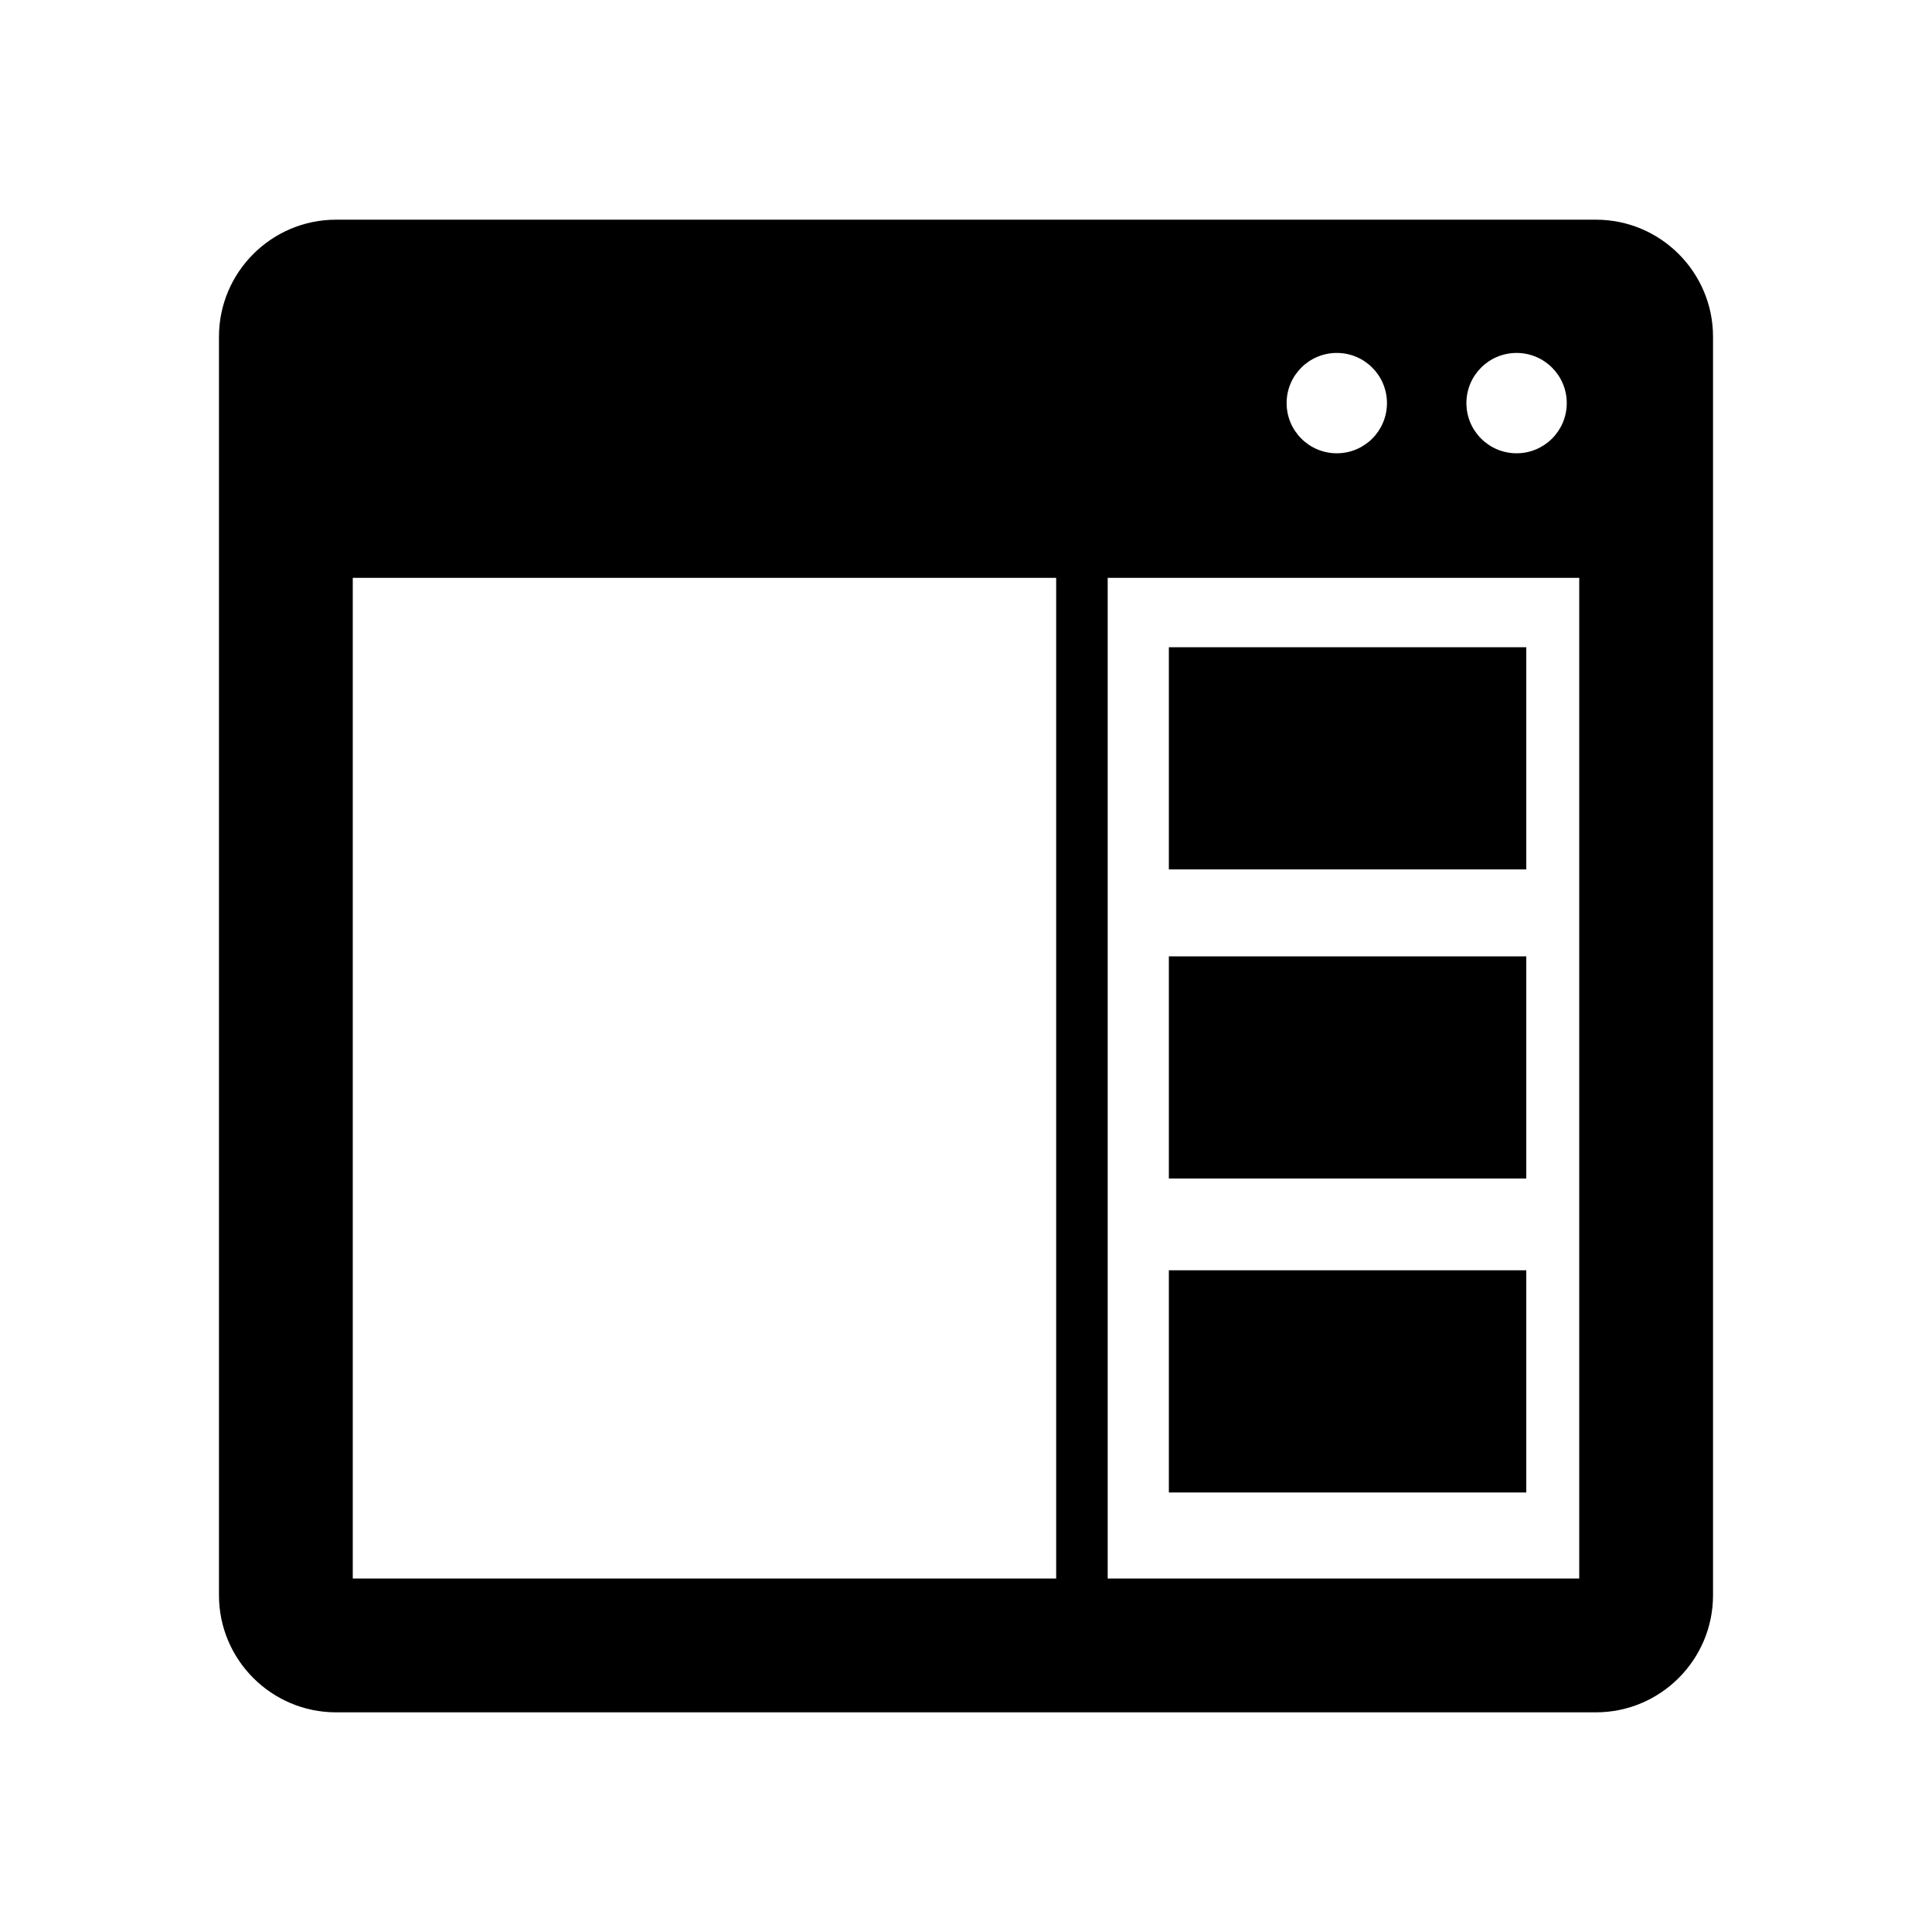
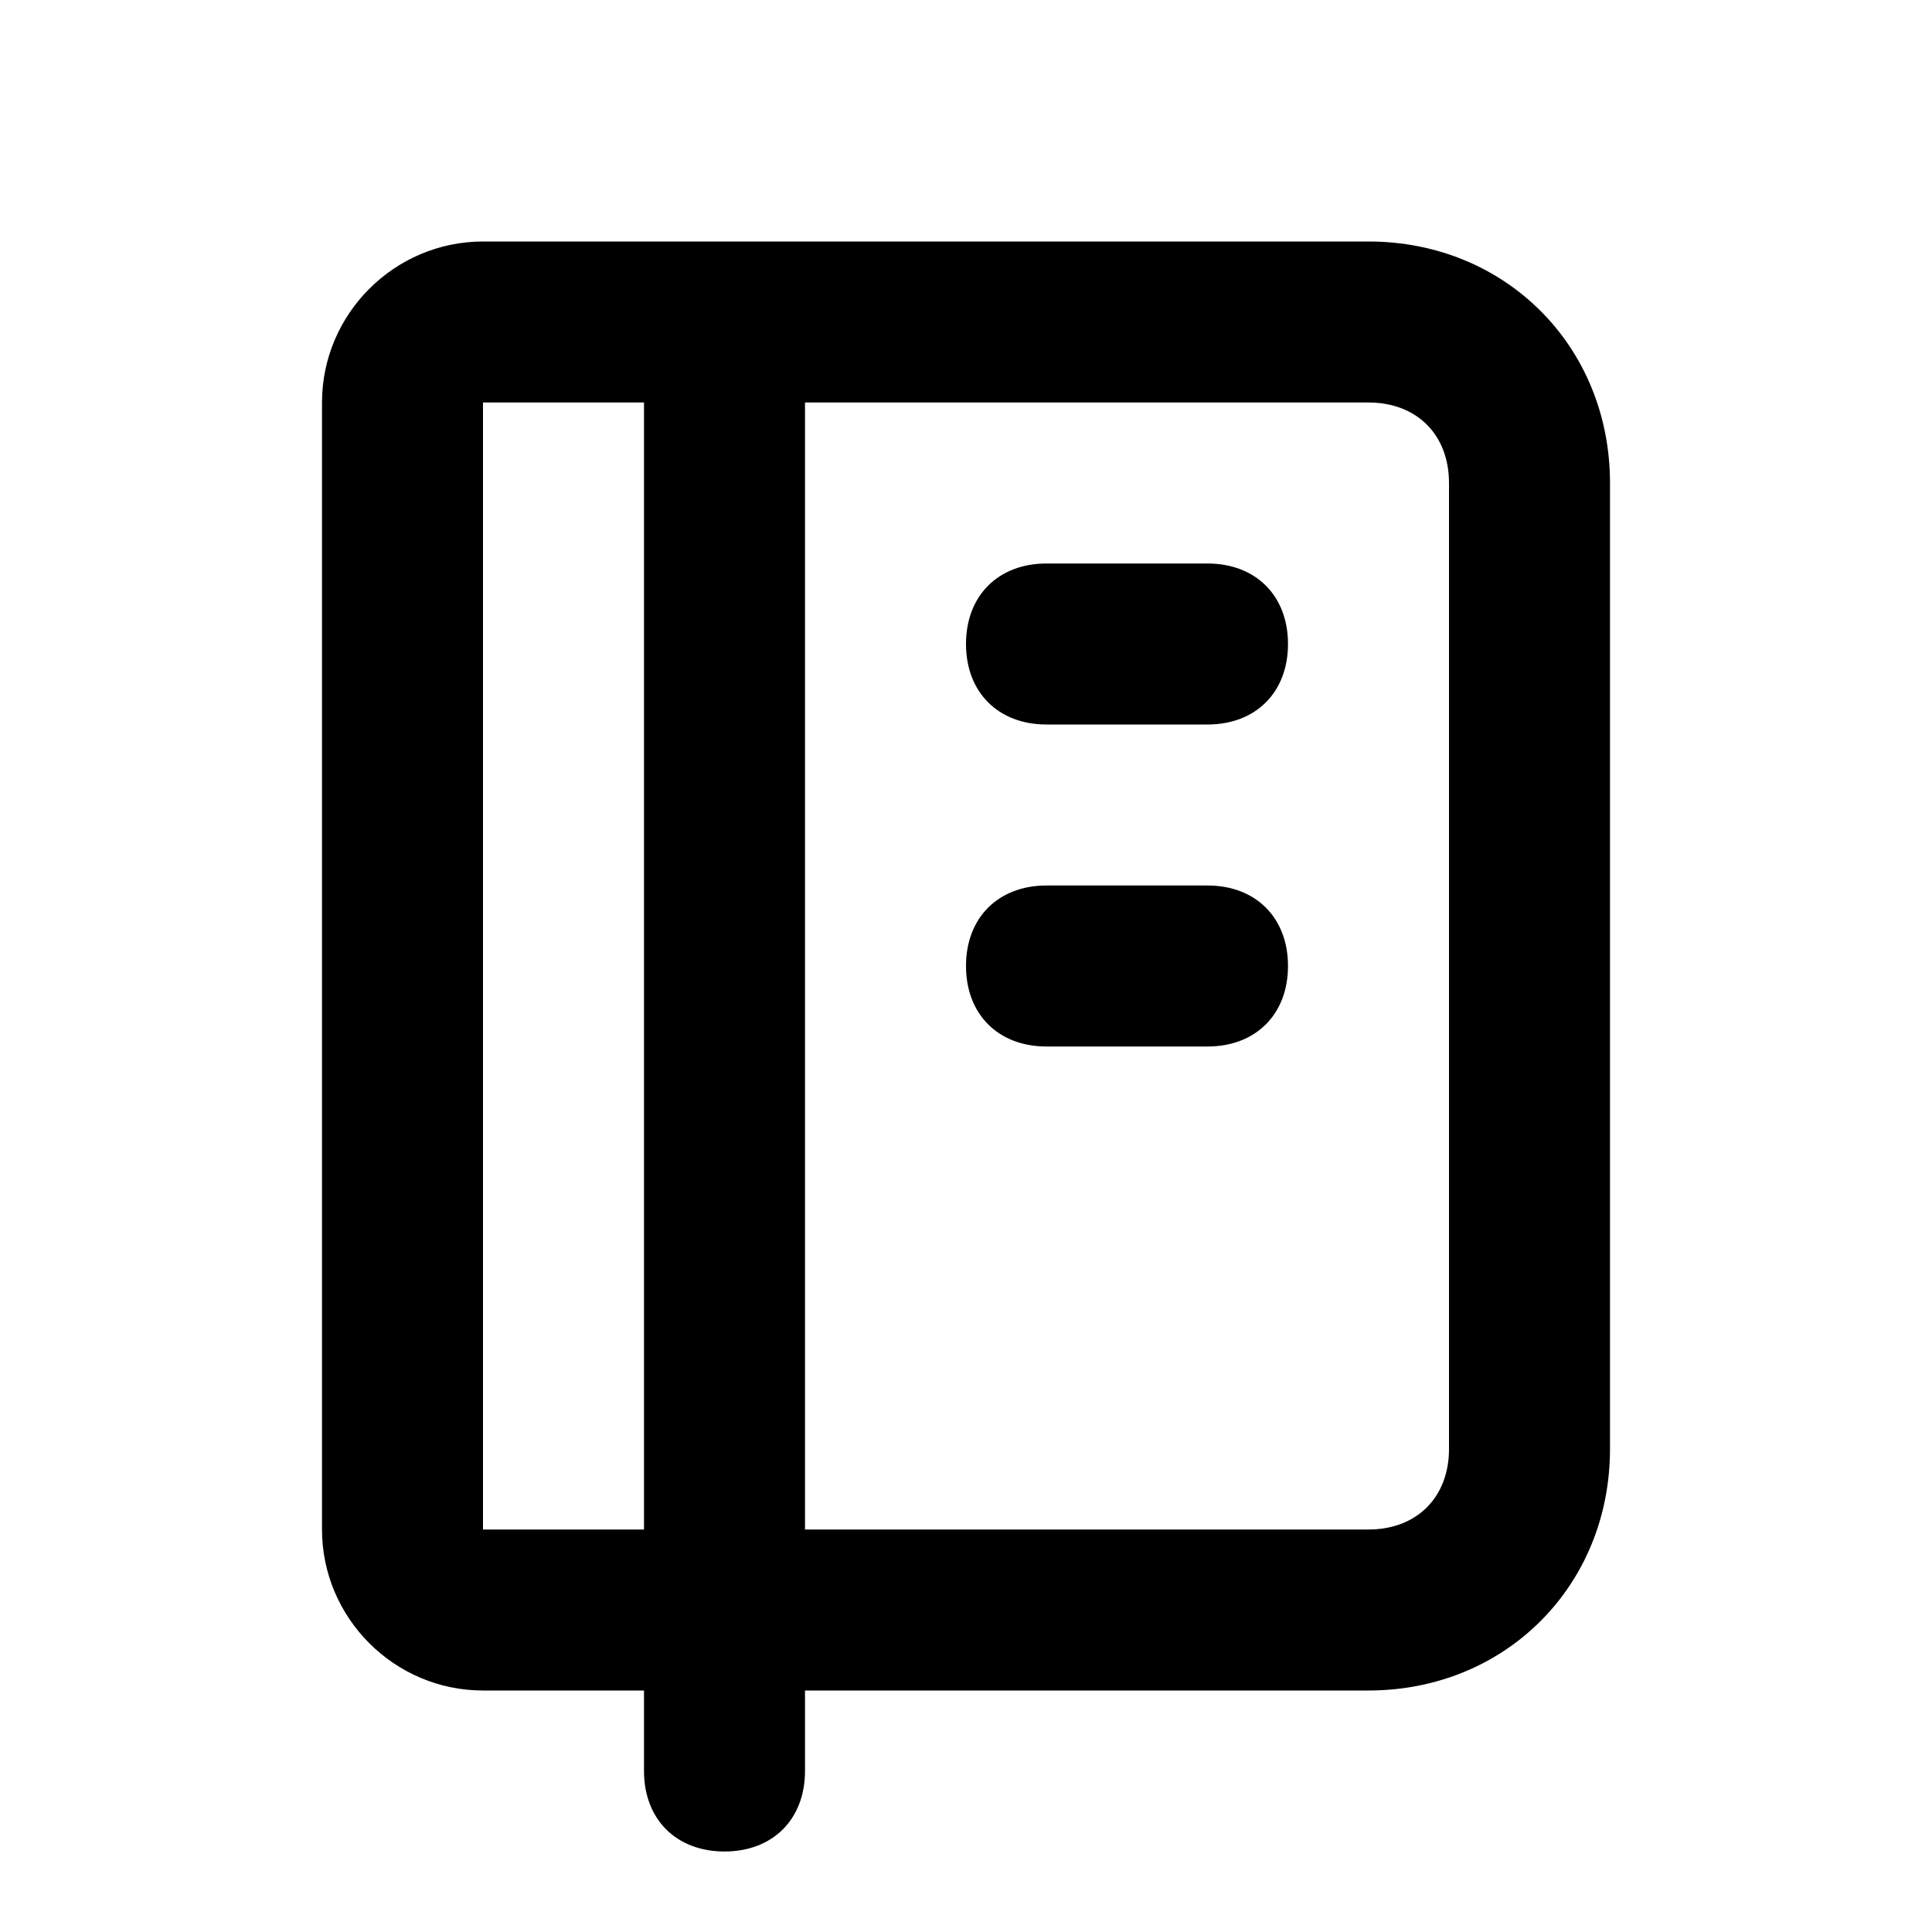
- <svg xmlns="http://www.w3.org/2000/svg" t="1691749822510" class="icon" viewBox="0 0 1024 1024" version="1.1" p-id="13271" width="128" height="128">
-   <path d="M845.885 116.439 178.115 116.439c-34.212 0-62.054 27.832-62.054 62.044l0 667.034c0 34.212 27.843 62.054 62.054 62.054l667.771 0c34.212 0 62.054-27.843 62.054-62.054L907.94 178.483C907.94 144.261 880.097 116.439 845.885 116.439zM803.82 187.064c14.694 0 26.593 11.909 26.593 26.593 0 14.694-11.899 26.593-26.593 26.593s-26.593-11.909-26.593-26.593C777.226 198.973 789.125 187.064 803.82 187.064zM708.526 187.064c14.694 0 26.593 11.909 26.593 26.593 0 14.694-11.899 26.593-26.593 26.593s-26.593-11.909-26.593-26.593C681.933 198.973 693.832 187.064 708.526 187.064zM559.79 836.649 186.972 836.649 186.972 306.268l372.818 0L559.79 836.649zM837.028 836.649 587.1 836.649 587.1 306.268l249.928 0L837.028 836.649zM808.96 460.8 619.52 460.8 619.52 343.04 808.96 343.04 808.96 460.8zM808.96 624.64 619.52 624.64 619.52 506.88 808.96 506.88 808.96 624.64zM808.96 791.04 619.52 791.04l0-117.76L808.96 673.28 808.96 791.04z" p-id="13272" />
+ <svg xmlns="http://www.w3.org/2000/svg" version="1.1" id="Layer_1" x="0px" y="0px" viewBox="0 0 24 24" enable-background="new 0 0 24 24" xml:space="preserve">
+   <g>
+     <path d="M17,3H6C4.9,3,4,3.9,4,5v14c0,1.1,0.9,2,2,2h2v1c0,0.6,0.4,1,1,1s1-0.4,1-1v-1h7c1.7,0,3-1.3,3-3V6C20,4.3,18.7,3,17,3z    M8,19H6L6,5h0h2V19z M18,18c0,0.6-0.4,1-1,1h-7V5h7c0.6,0,1,0.4,1,1V18z" />
+     <path d="M15,7h-2c-0.6,0-1,0.4-1,1s0.4,1,1,1h2c0.6,0,1-0.4,1-1S15.6,7,15,7z" />
+     <path d="M15,11h-2c-0.6,0-1,0.4-1,1s0.4,1,1,1h2c0.6,0,1-0.4,1-1S15.6,11,15,11z" />
+   </g>
</svg>
